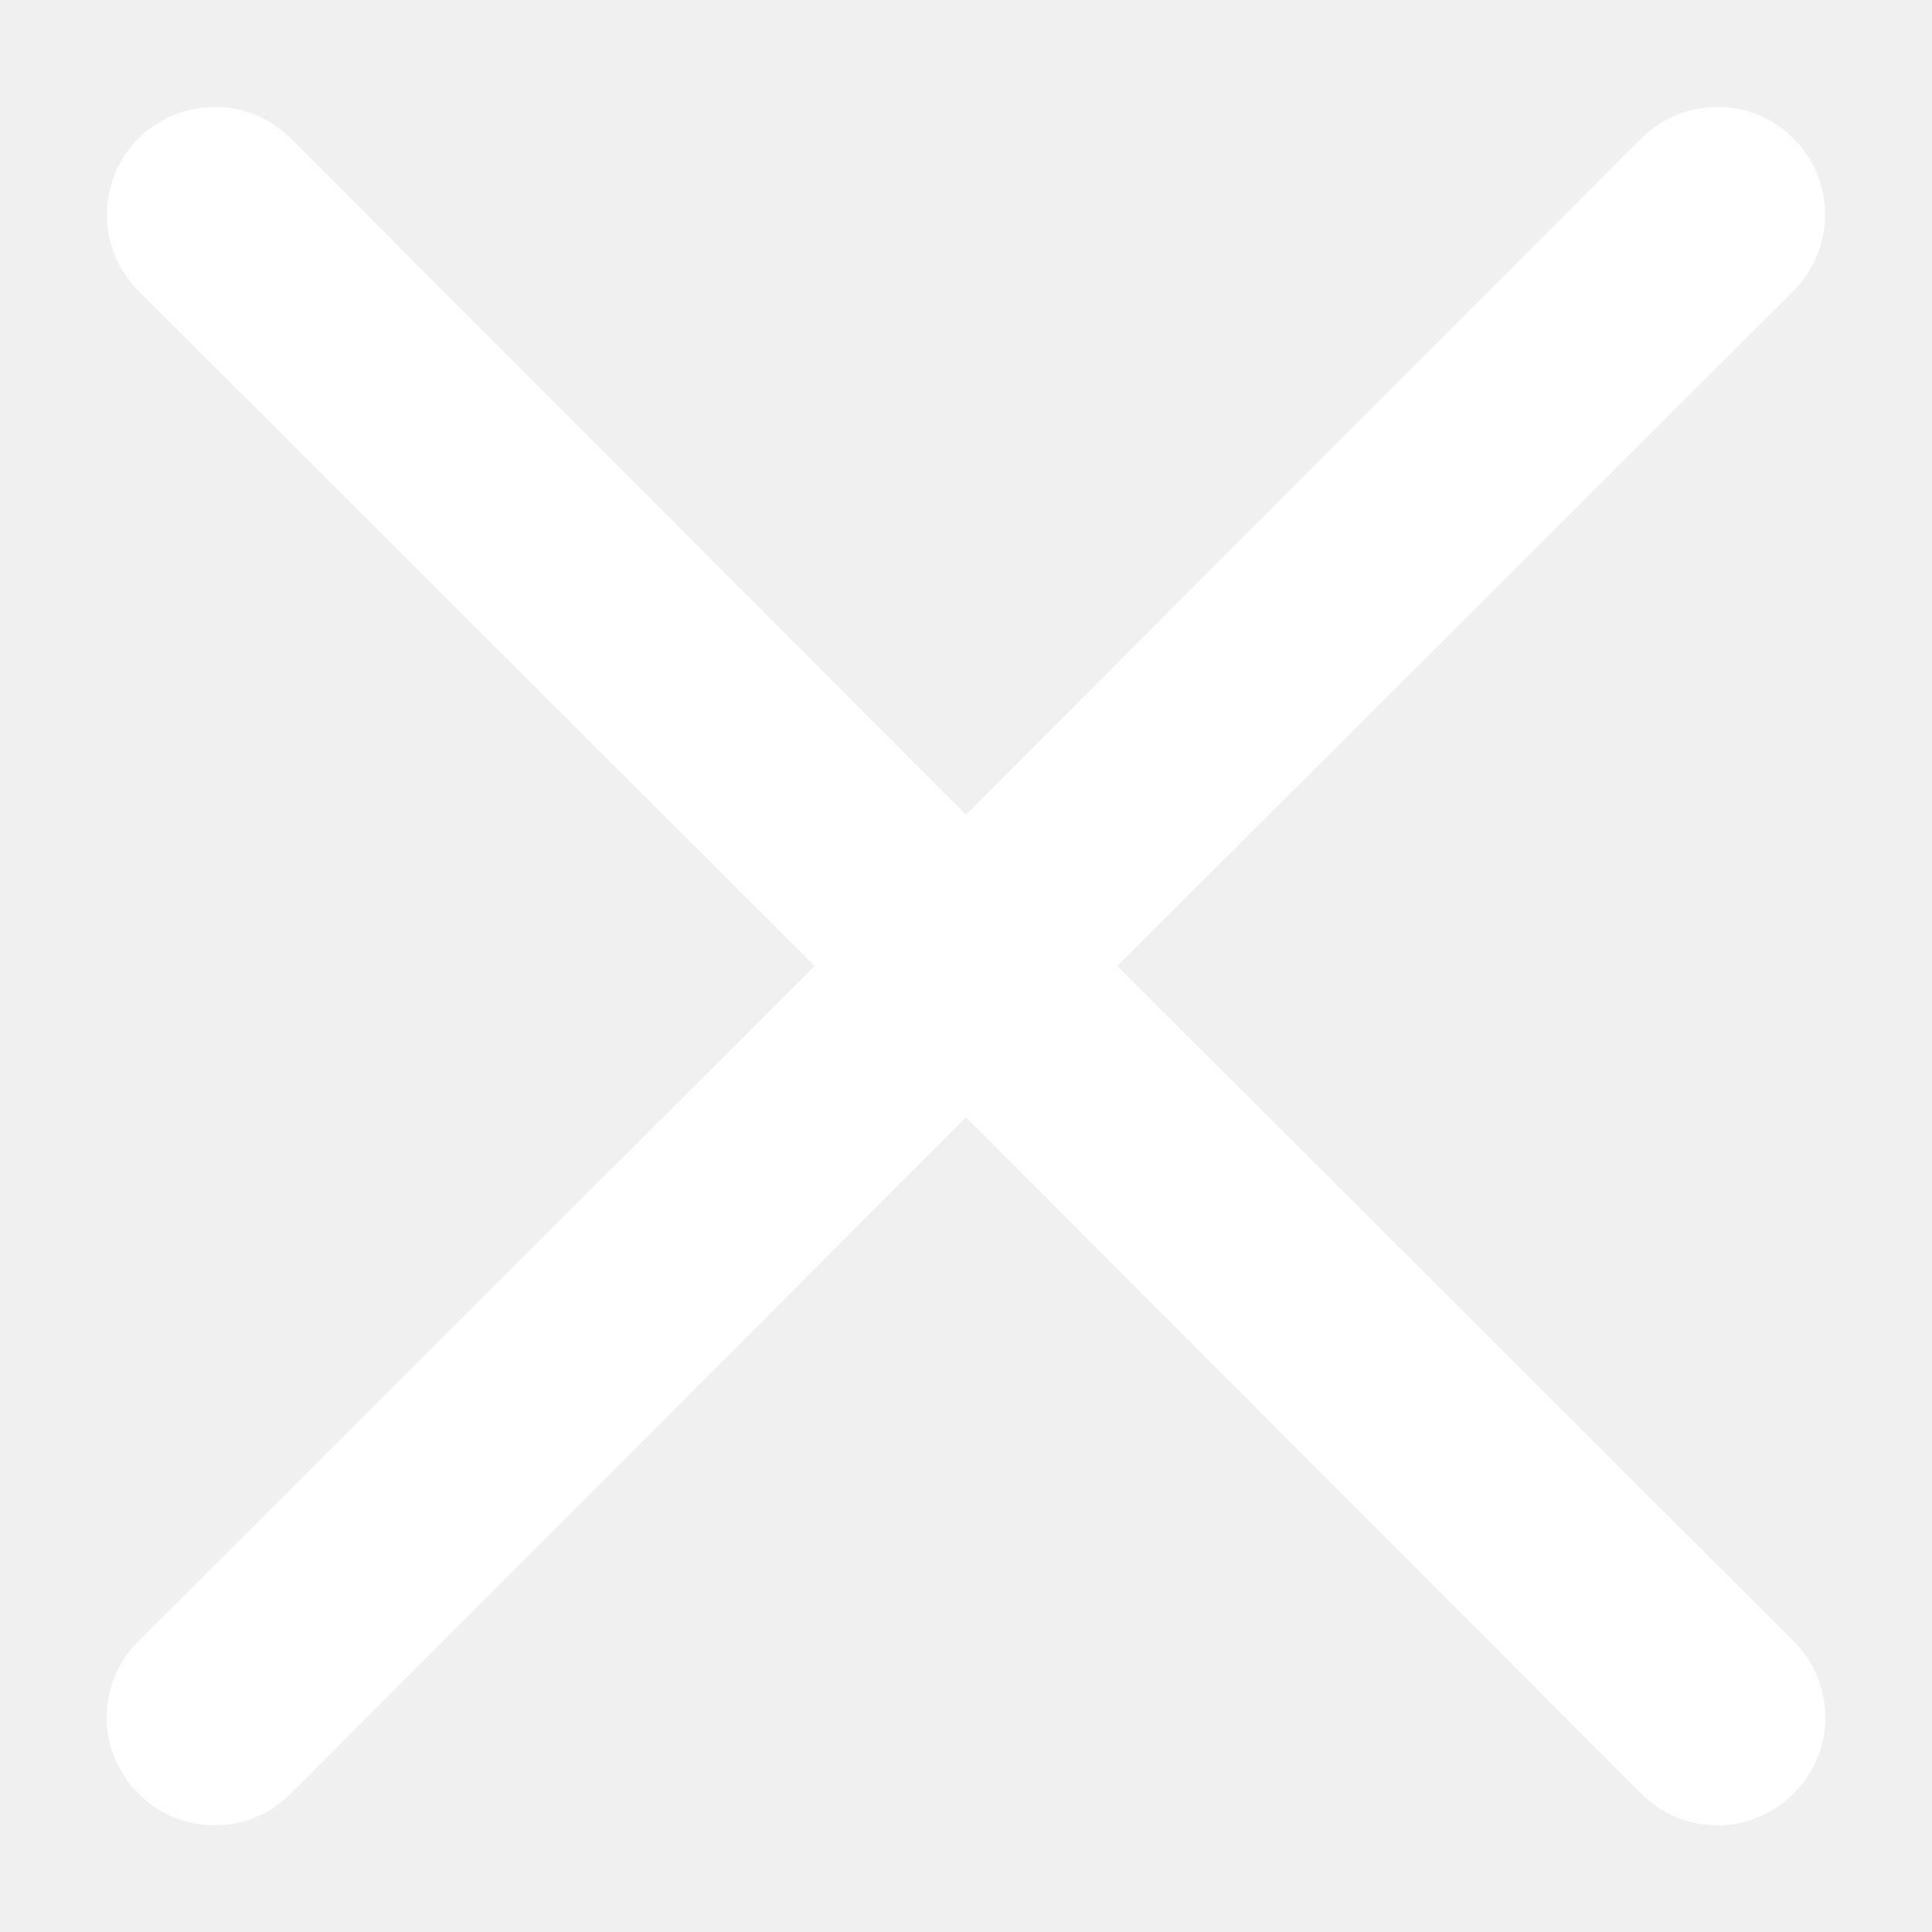
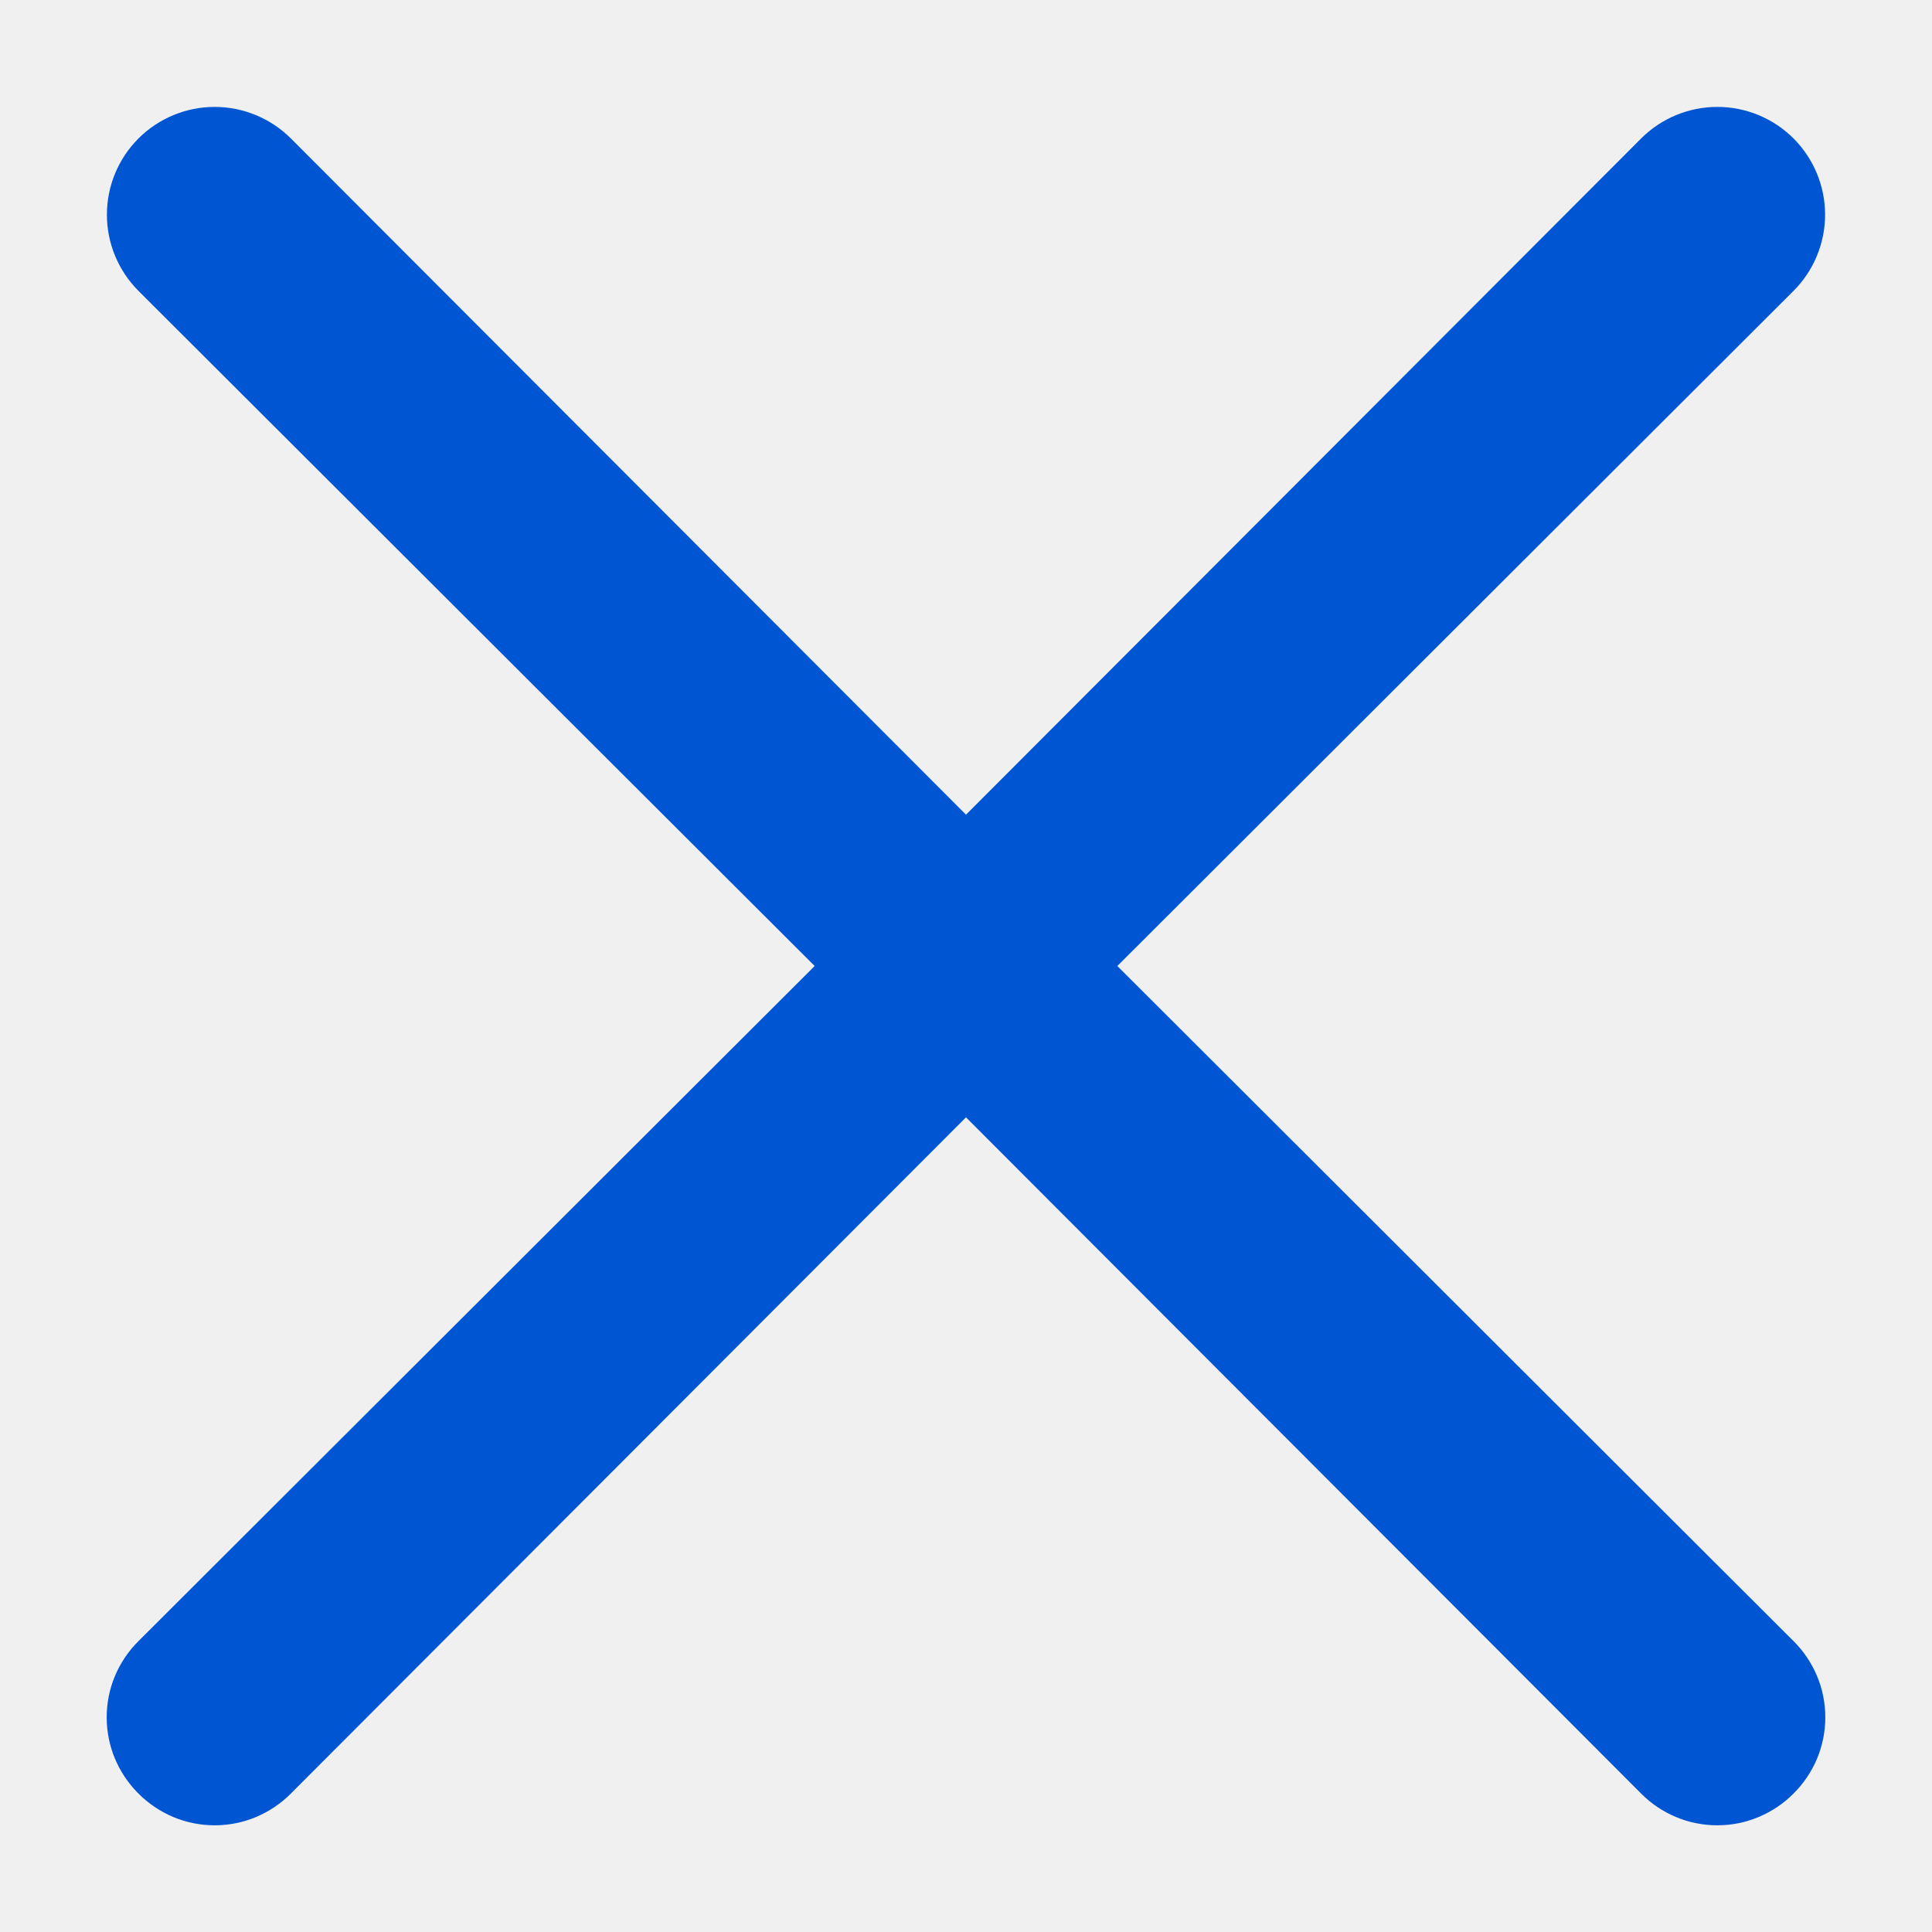
- <svg xmlns="http://www.w3.org/2000/svg" width="18" height="18" viewBox="0 0 18 18" fill="#FFF">
-   <path d="M10.41 9L16.71 2.71C16.898 2.522 17.004 2.266 17.004 2C17.004 1.734 16.898 1.478 16.71 1.29C16.522 1.102 16.266 0.996 16 0.996C15.734 0.996 15.478 1.102 15.29 1.29L9 7.59L2.71 1.29C2.522 1.102 2.266 0.996 2 0.996C1.734 0.996 1.478 1.102 1.29 1.29C1.102 1.478 0.996 1.734 0.996 2C0.996 2.266 1.102 2.522 1.29 2.71L7.59 9L1.29 15.29C1.196 15.383 1.122 15.494 1.071 15.615C1.02 15.737 0.994 15.868 0.994 16C0.994 16.132 1.02 16.263 1.071 16.385C1.122 16.506 1.196 16.617 1.29 16.71C1.383 16.804 1.494 16.878 1.615 16.929C1.737 16.98 1.868 17.006 2 17.006C2.132 17.006 2.263 16.98 2.385 16.929C2.506 16.878 2.617 16.804 2.71 16.71L9 10.41L15.29 16.71C15.383 16.804 15.493 16.878 15.615 16.929C15.737 16.98 15.868 17.006 16 17.006C16.132 17.006 16.263 16.98 16.384 16.929C16.506 16.878 16.617 16.804 16.71 16.71C16.804 16.617 16.878 16.506 16.929 16.385C16.98 16.263 17.006 16.132 17.006 16C17.006 15.868 16.98 15.737 16.929 15.615C16.878 15.494 16.804 15.383 16.71 15.29L10.41 9Z" fill="#FFFFFF" />
+ <svg xmlns="http://www.w3.org/2000/svg" width="18" height="18" viewBox="0 0 18 18" fill="#0056d2">
+   <path d="M10.41 9L16.71 2.71C16.898 2.522 17.004 2.266 17.004 2C17.004 1.734 16.898 1.478 16.71 1.29C16.522 1.102 16.266 0.996 16 0.996C15.734 0.996 15.478 1.102 15.29 1.29L9 7.59L2.71 1.29C2.522 1.102 2.266 0.996 2 0.996C1.734 0.996 1.478 1.102 1.29 1.29C1.102 1.478 0.996 1.734 0.996 2C0.996 2.266 1.102 2.522 1.29 2.71L7.59 9L1.29 15.29C1.196 15.383 1.122 15.494 1.071 15.615C1.02 15.737 0.994 15.868 0.994 16C0.994 16.132 1.02 16.263 1.071 16.385C1.122 16.506 1.196 16.617 1.29 16.71C1.383 16.804 1.494 16.878 1.615 16.929C1.737 16.98 1.868 17.006 2 17.006C2.132 17.006 2.263 16.98 2.385 16.929C2.506 16.878 2.617 16.804 2.71 16.71L9 10.41L15.29 16.71C15.383 16.804 15.493 16.878 15.615 16.929C15.737 16.98 15.868 17.006 16 17.006C16.132 17.006 16.263 16.98 16.384 16.929C16.506 16.878 16.617 16.804 16.71 16.71C16.804 16.617 16.878 16.506 16.929 16.385C16.98 16.263 17.006 16.132 17.006 16C17.006 15.868 16.98 15.737 16.929 15.615C16.878 15.494 16.804 15.383 16.71 15.29L10.41 9Z" fill="#0056d2" />
</svg>
